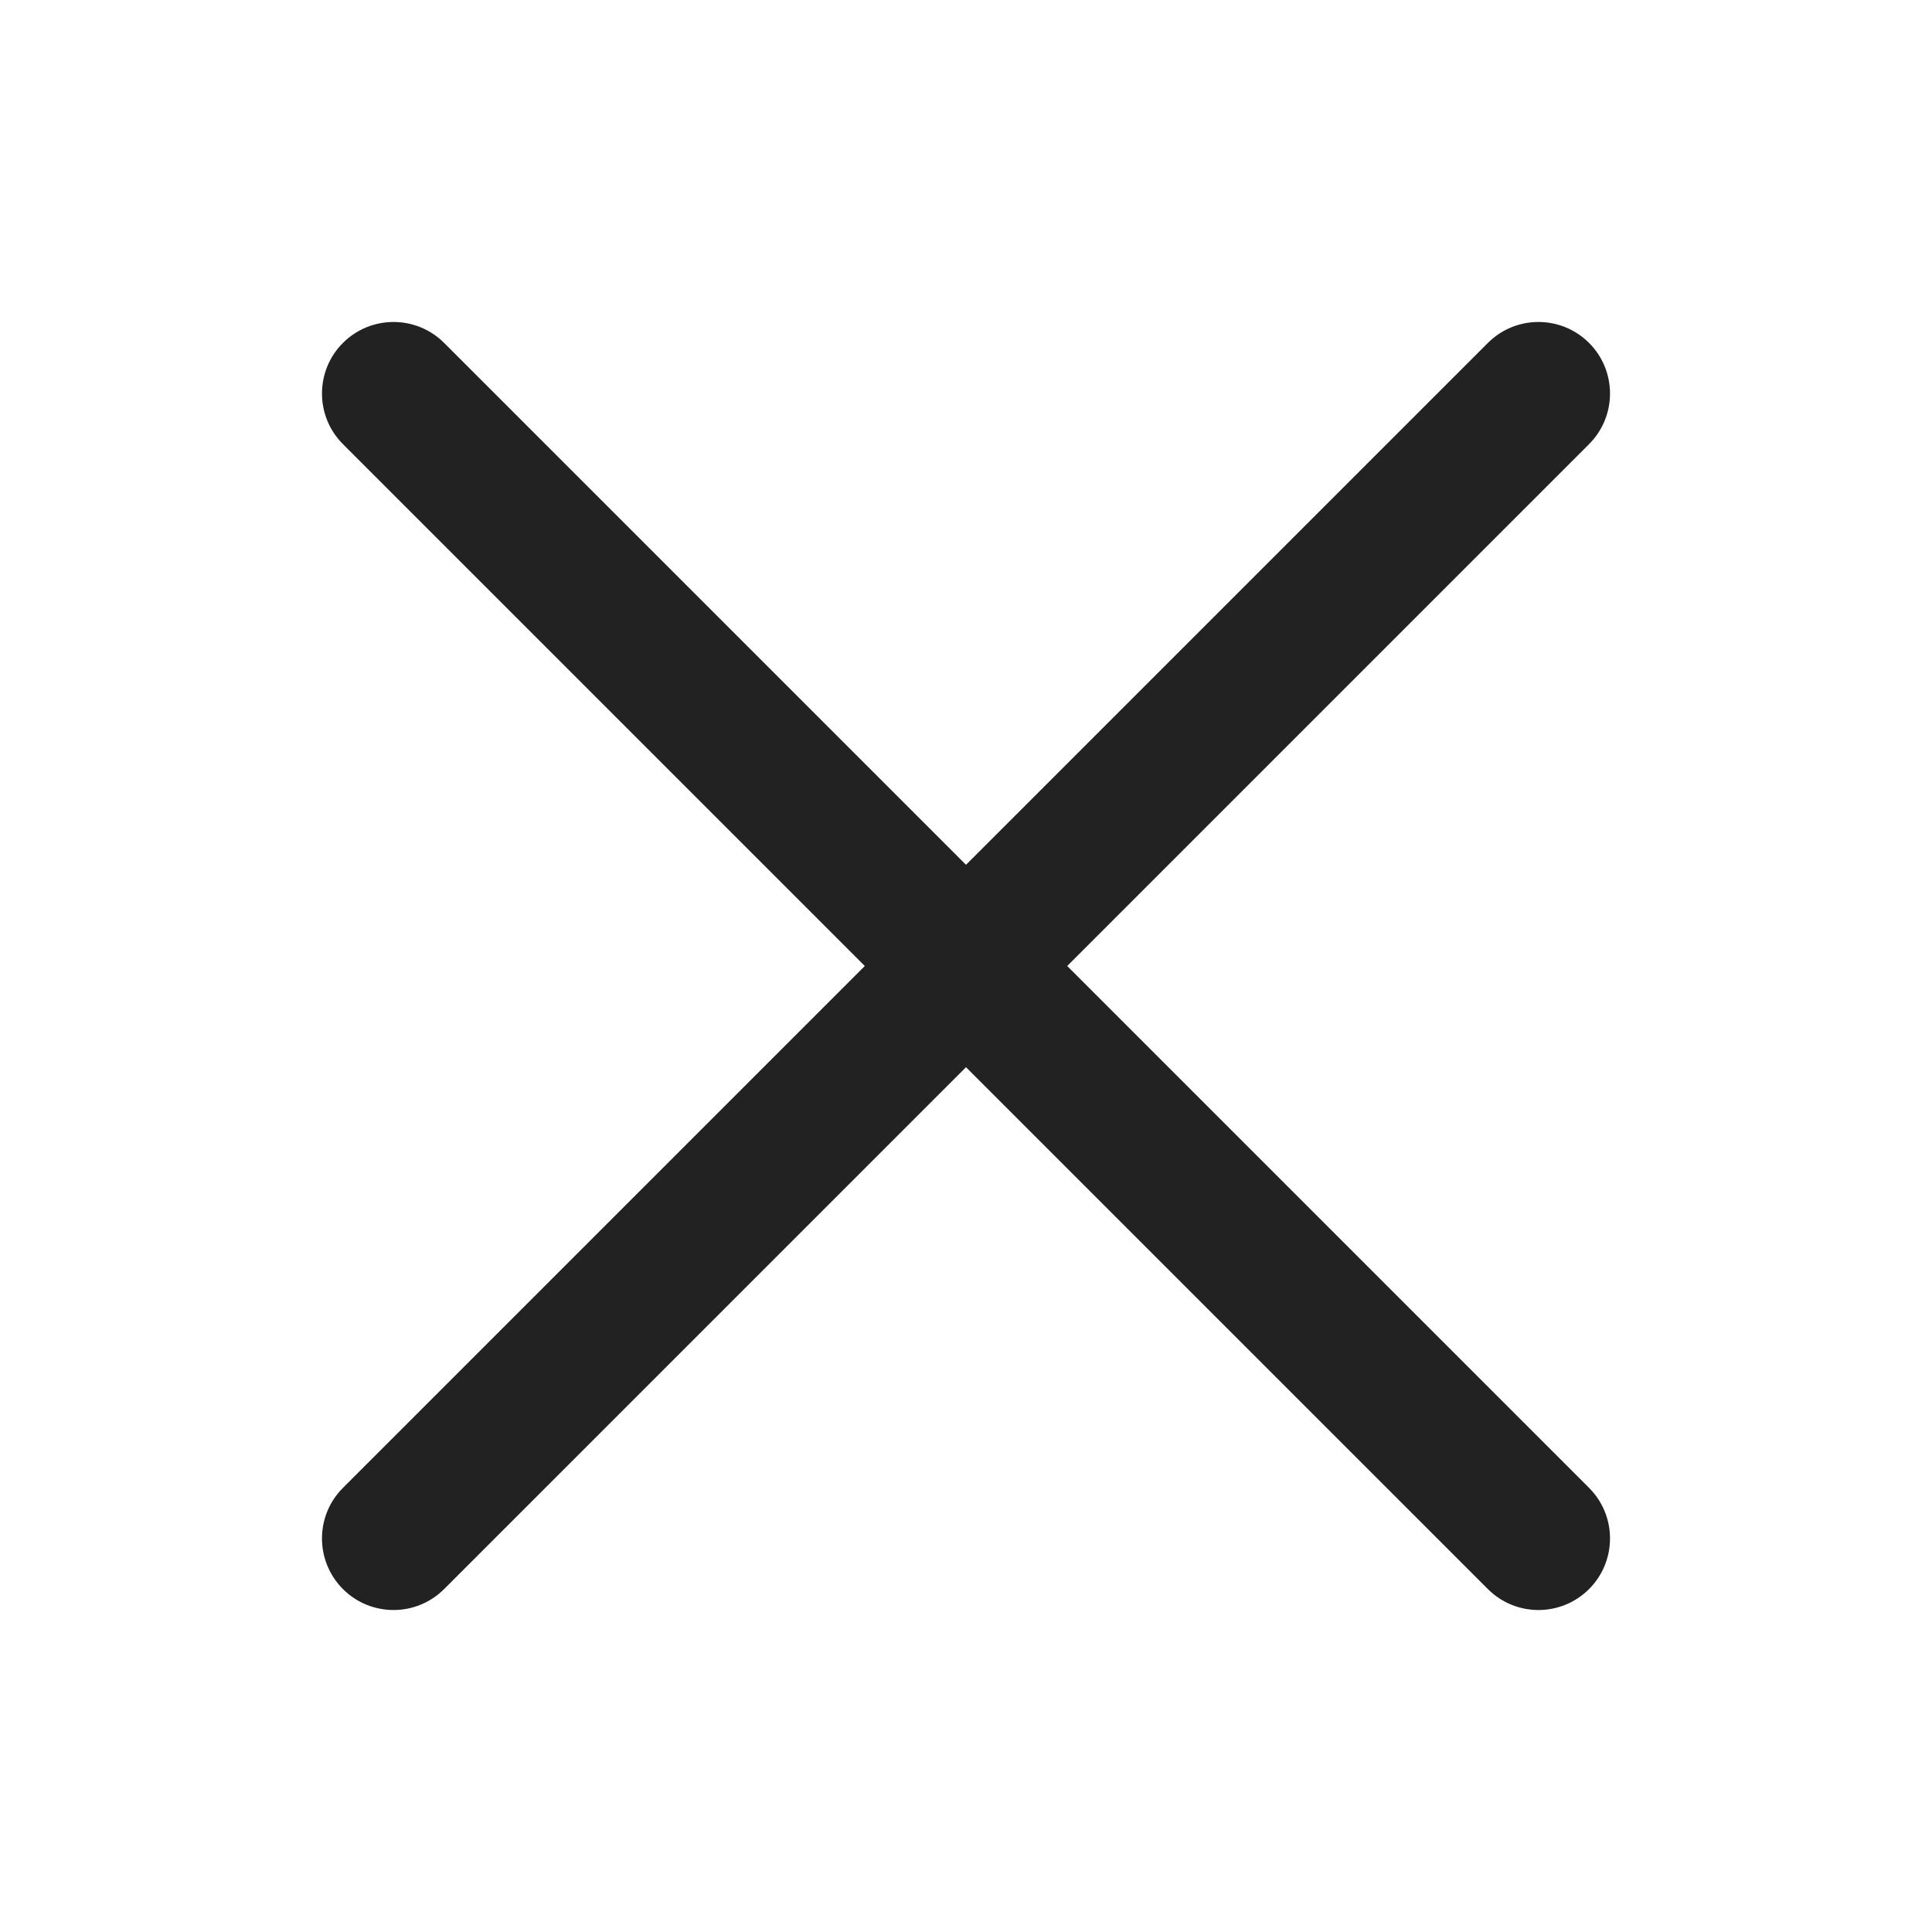
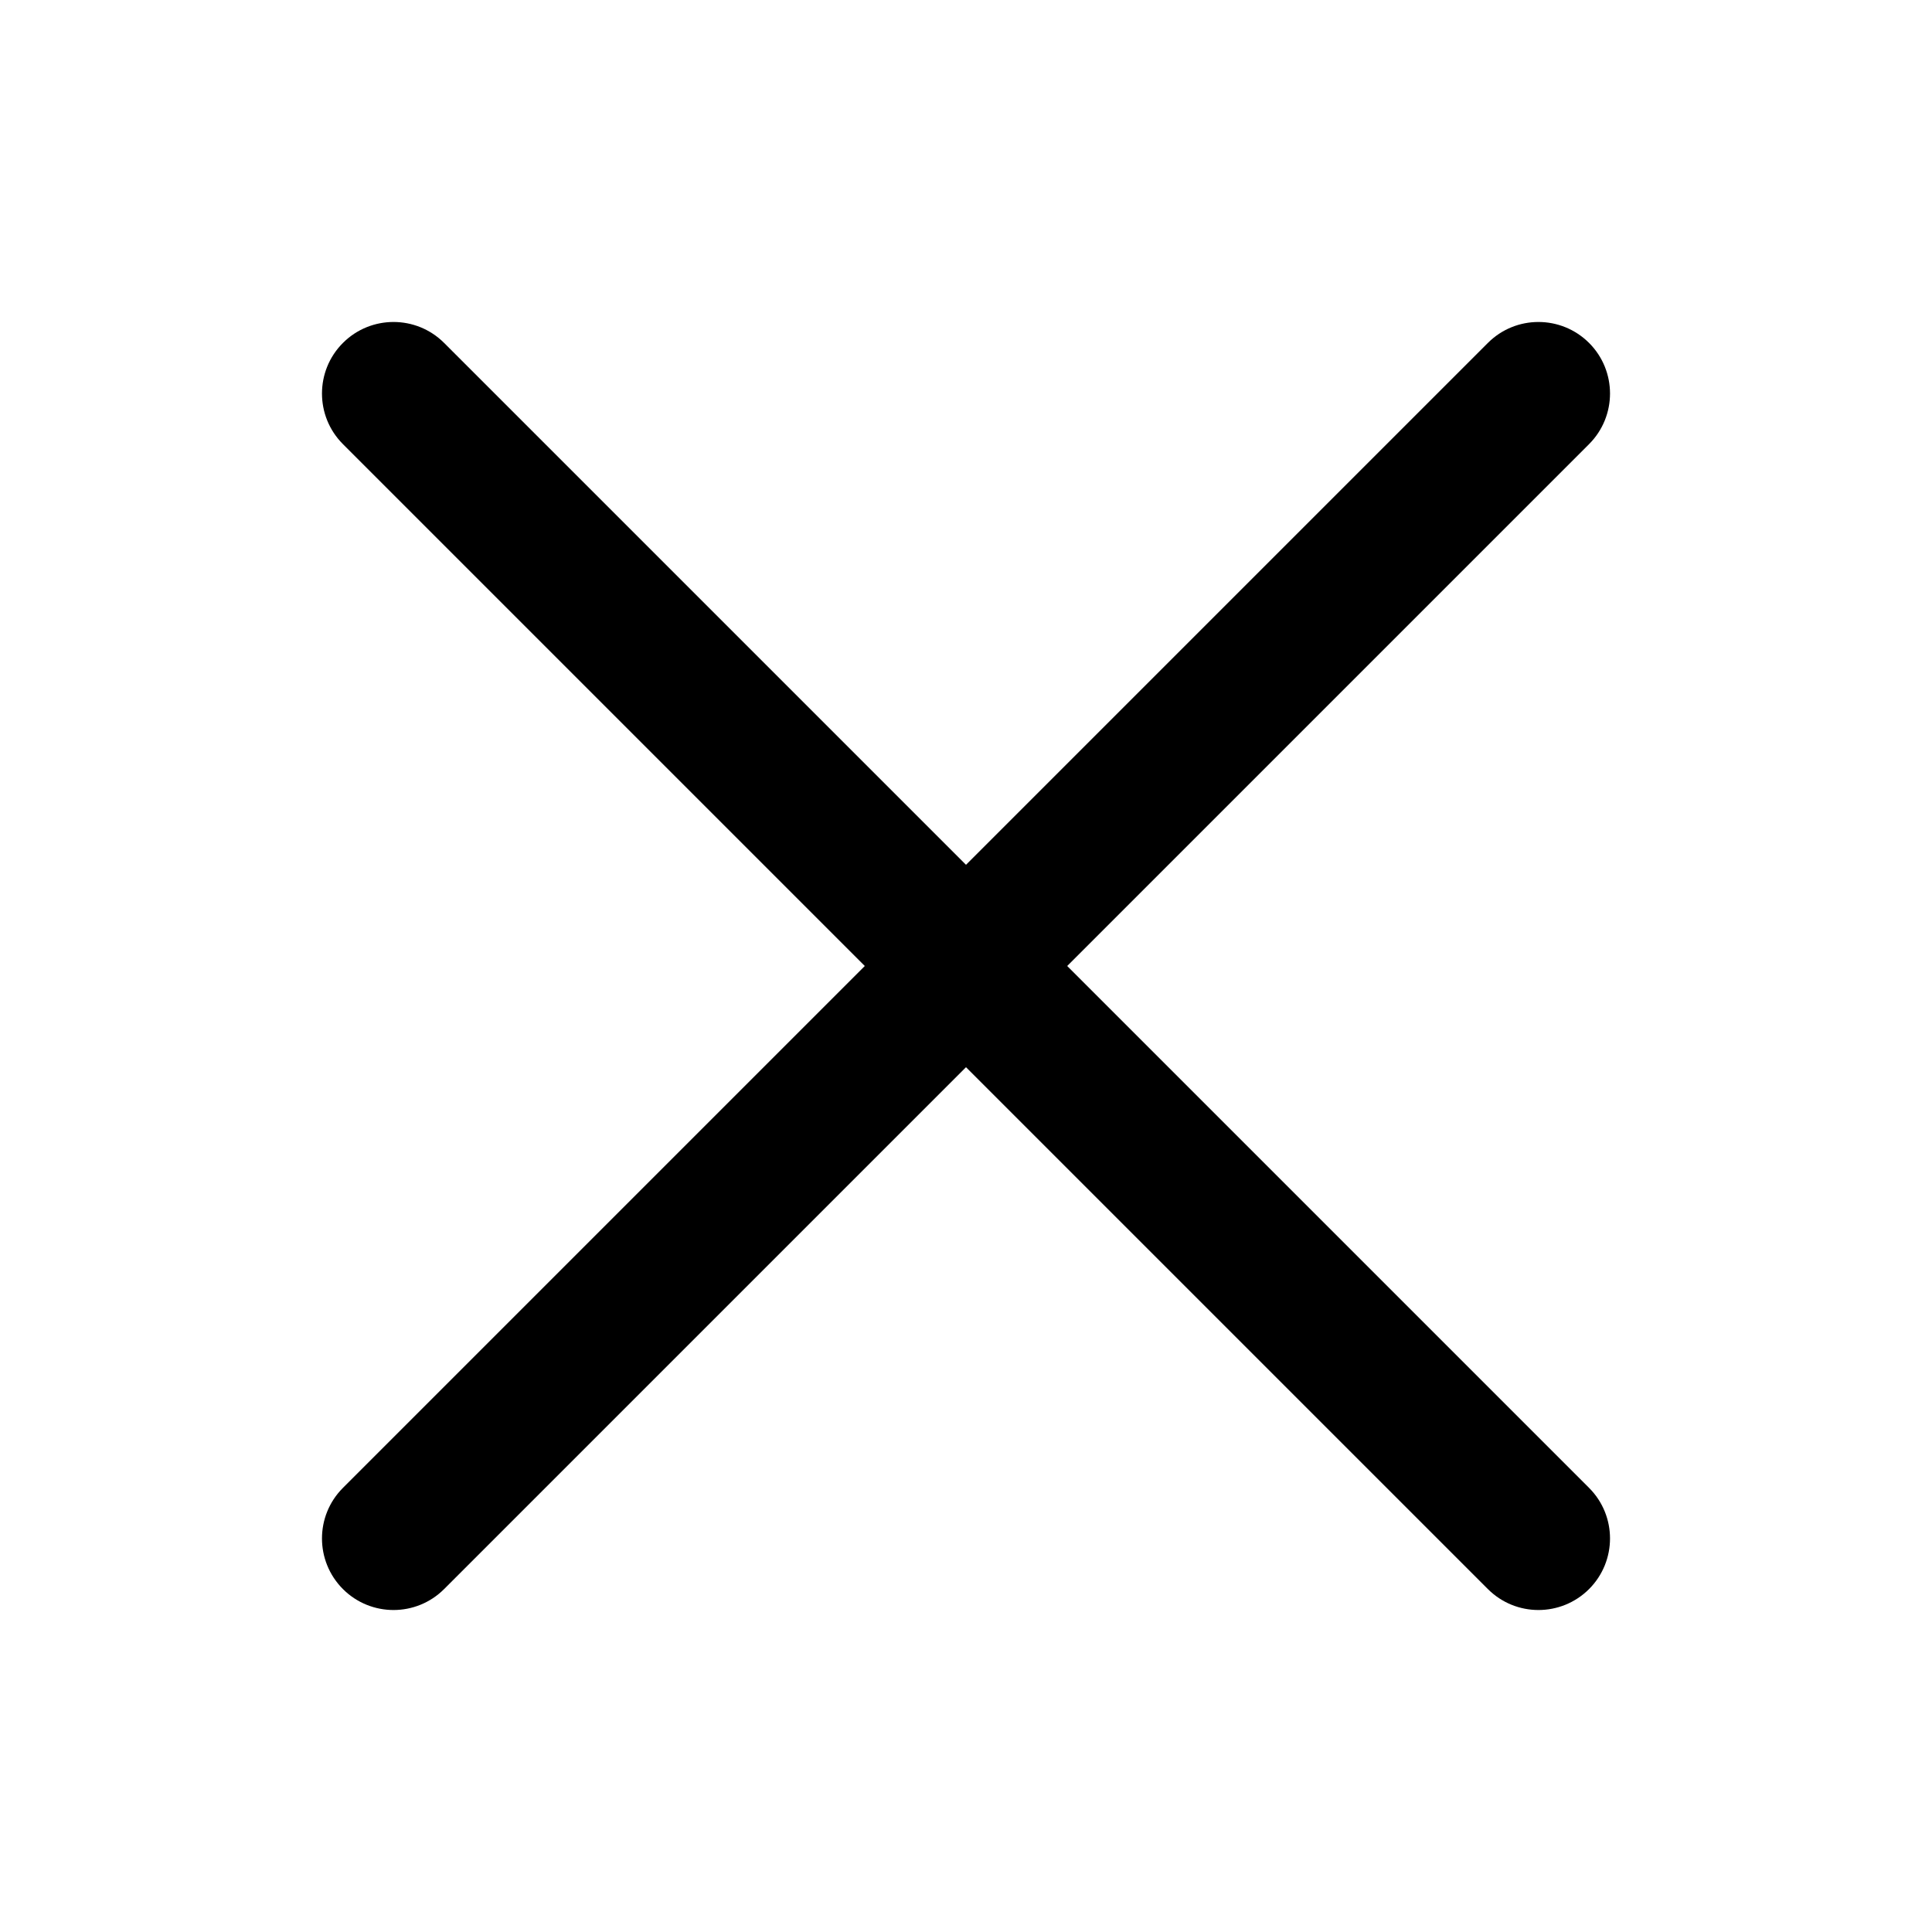
<svg xmlns="http://www.w3.org/2000/svg" width="24" height="24" viewBox="0 0 24 24" fill="none">
-   <path fill-rule="evenodd" clip-rule="evenodd" d="M5.517 4.26C5.17 3.913 4.607 3.913 4.26 4.26C3.913 4.607 3.913 5.17 4.26 5.517L10.743 12L4.26 18.483C3.913 18.83 3.913 19.392 4.26 19.74C4.607 20.087 5.17 20.087 5.517 19.74L12 13.257L18.483 19.74C18.83 20.087 19.392 20.087 19.74 19.74C20.087 19.392 20.087 18.83 19.74 18.483L13.257 12L19.74 5.517C20.087 5.17 20.087 4.607 19.74 4.26C19.392 3.913 18.83 3.913 18.483 4.26L12 10.743L5.517 4.26Z" fill="#222222" />
+   <path fill-rule="evenodd" clip-rule="evenodd" d="M5.517 4.26C5.17 3.913 4.607 3.913 4.26 4.26C3.913 4.607 3.913 5.17 4.26 5.517L10.743 12L4.26 18.483C3.913 18.83 3.913 19.392 4.26 19.74C4.607 20.087 5.17 20.087 5.517 19.74L12 13.257L18.483 19.74C18.83 20.087 19.392 20.087 19.74 19.74C20.087 19.392 20.087 18.83 19.74 18.483L13.257 12L19.74 5.517C20.087 5.17 20.087 4.607 19.74 4.26C19.392 3.913 18.83 3.913 18.483 4.26L12 10.743L5.517 4.26Z" fill="currentColor" />
</svg>
